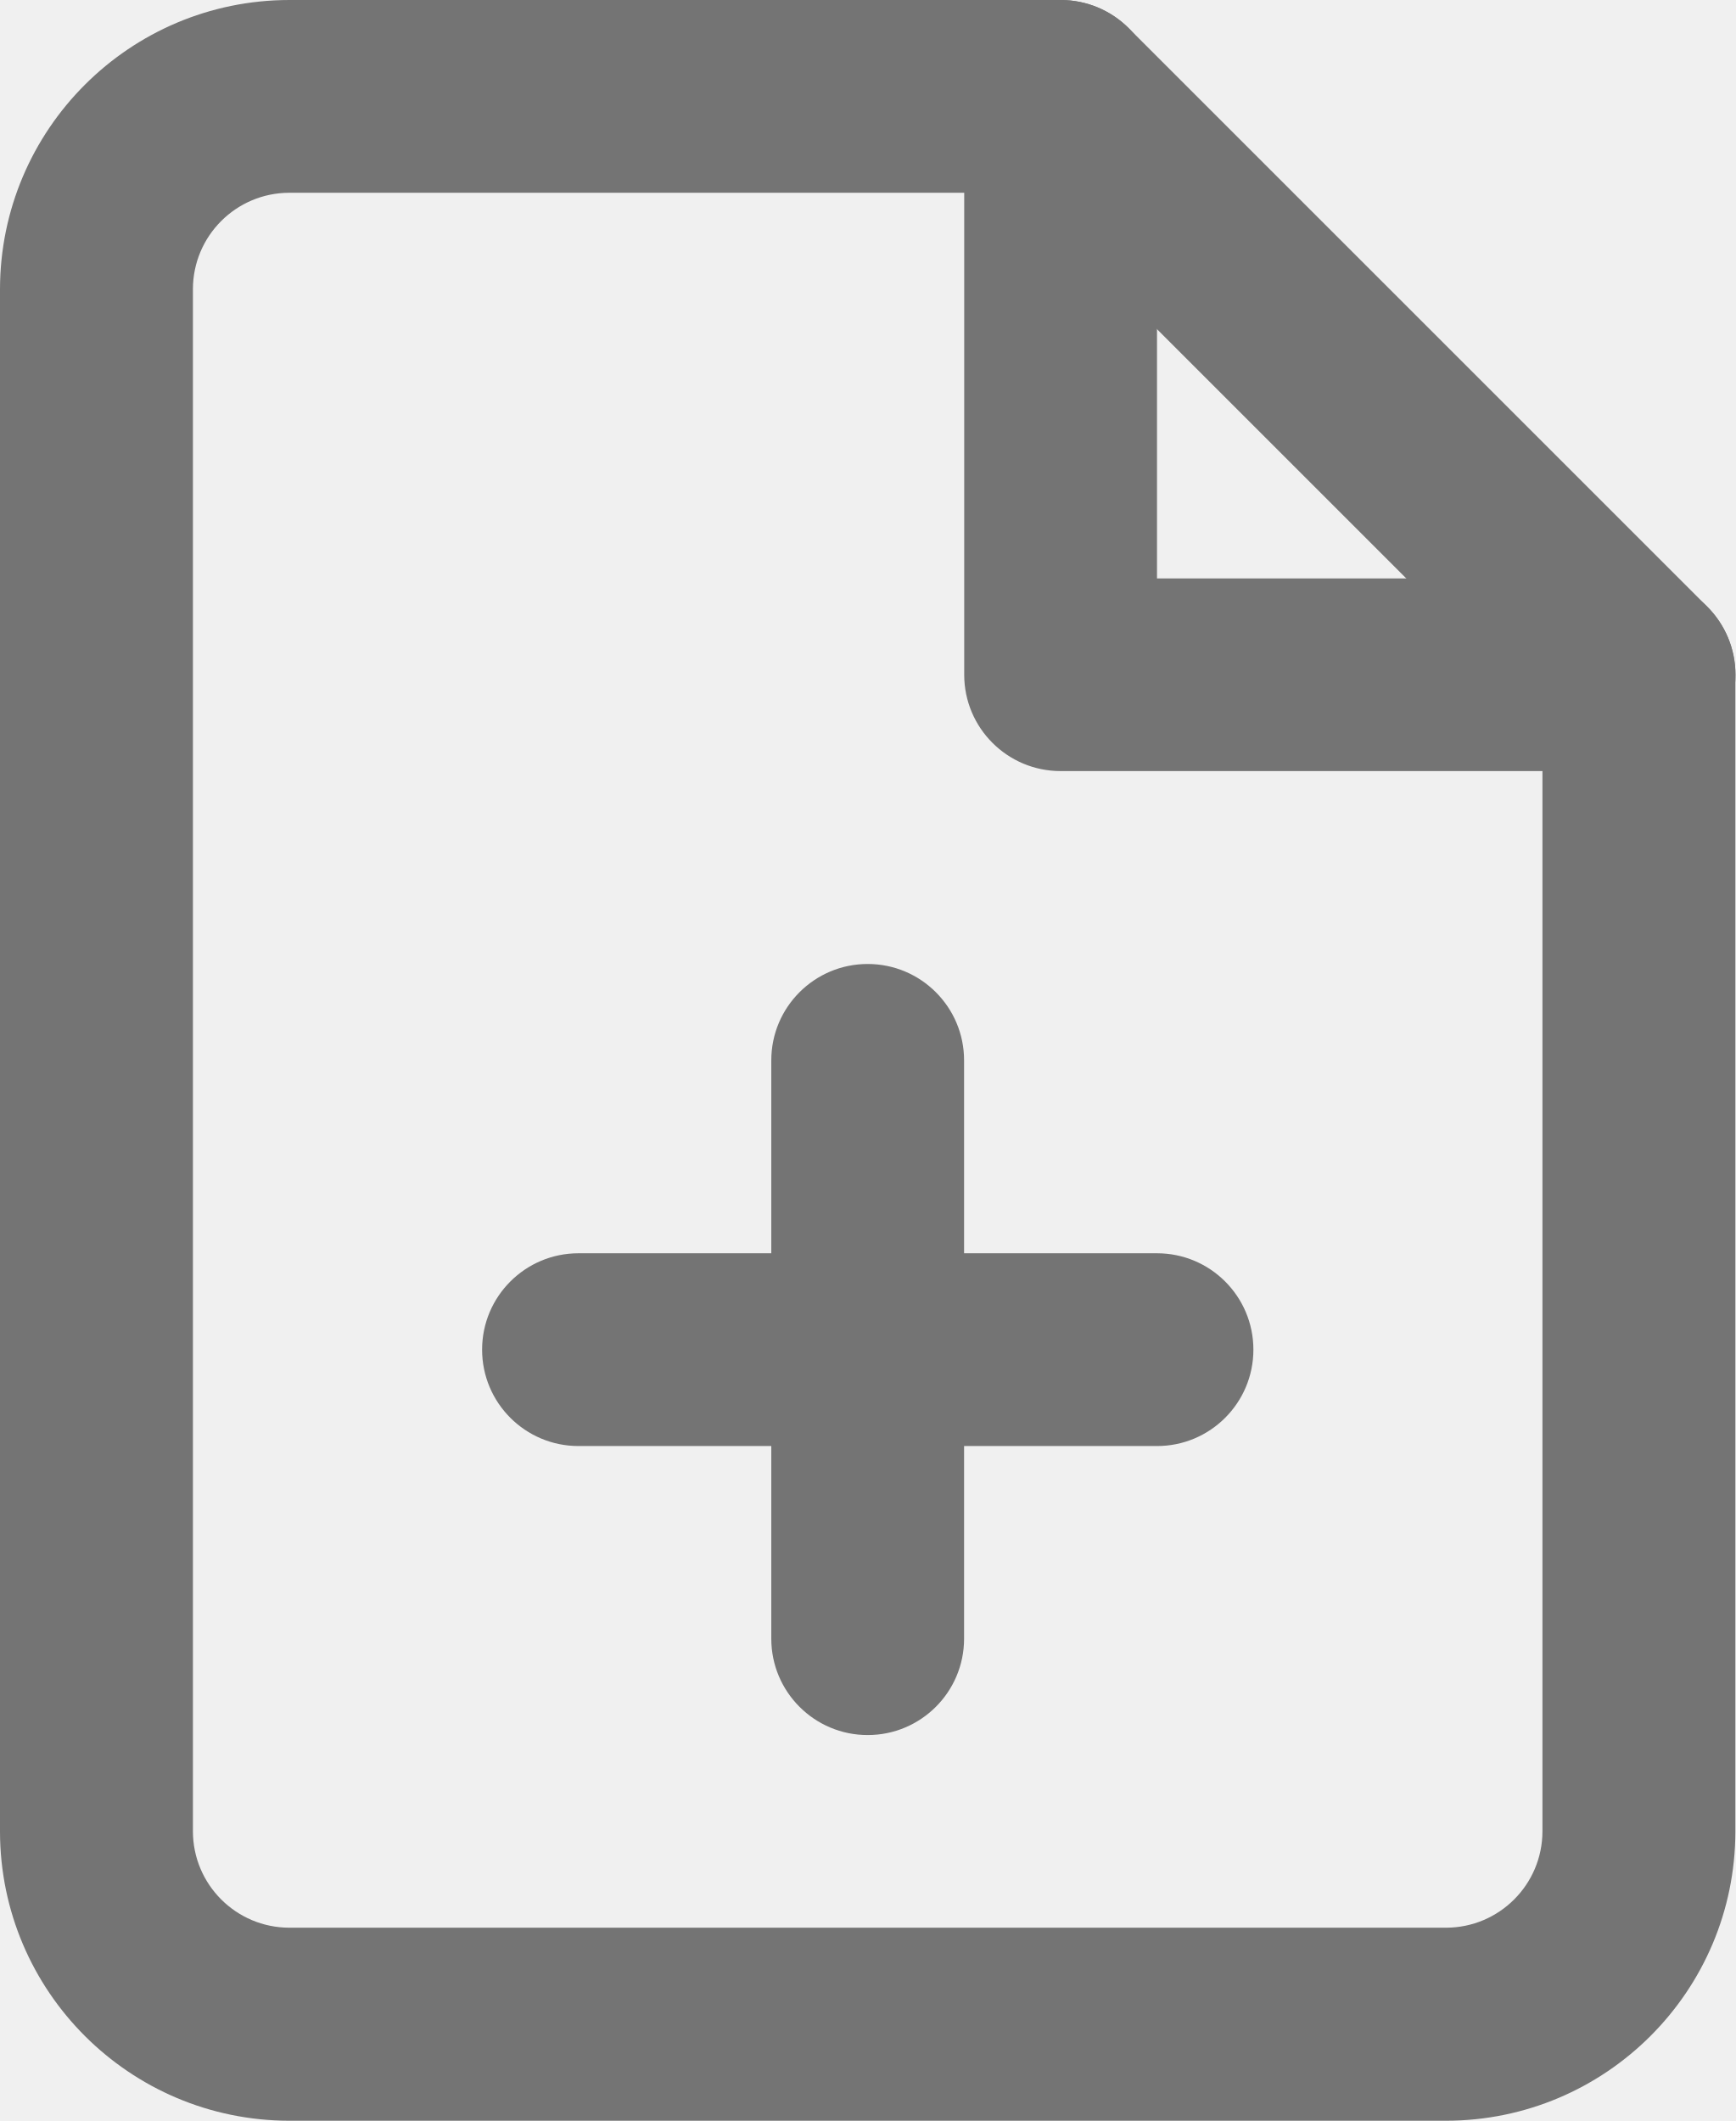
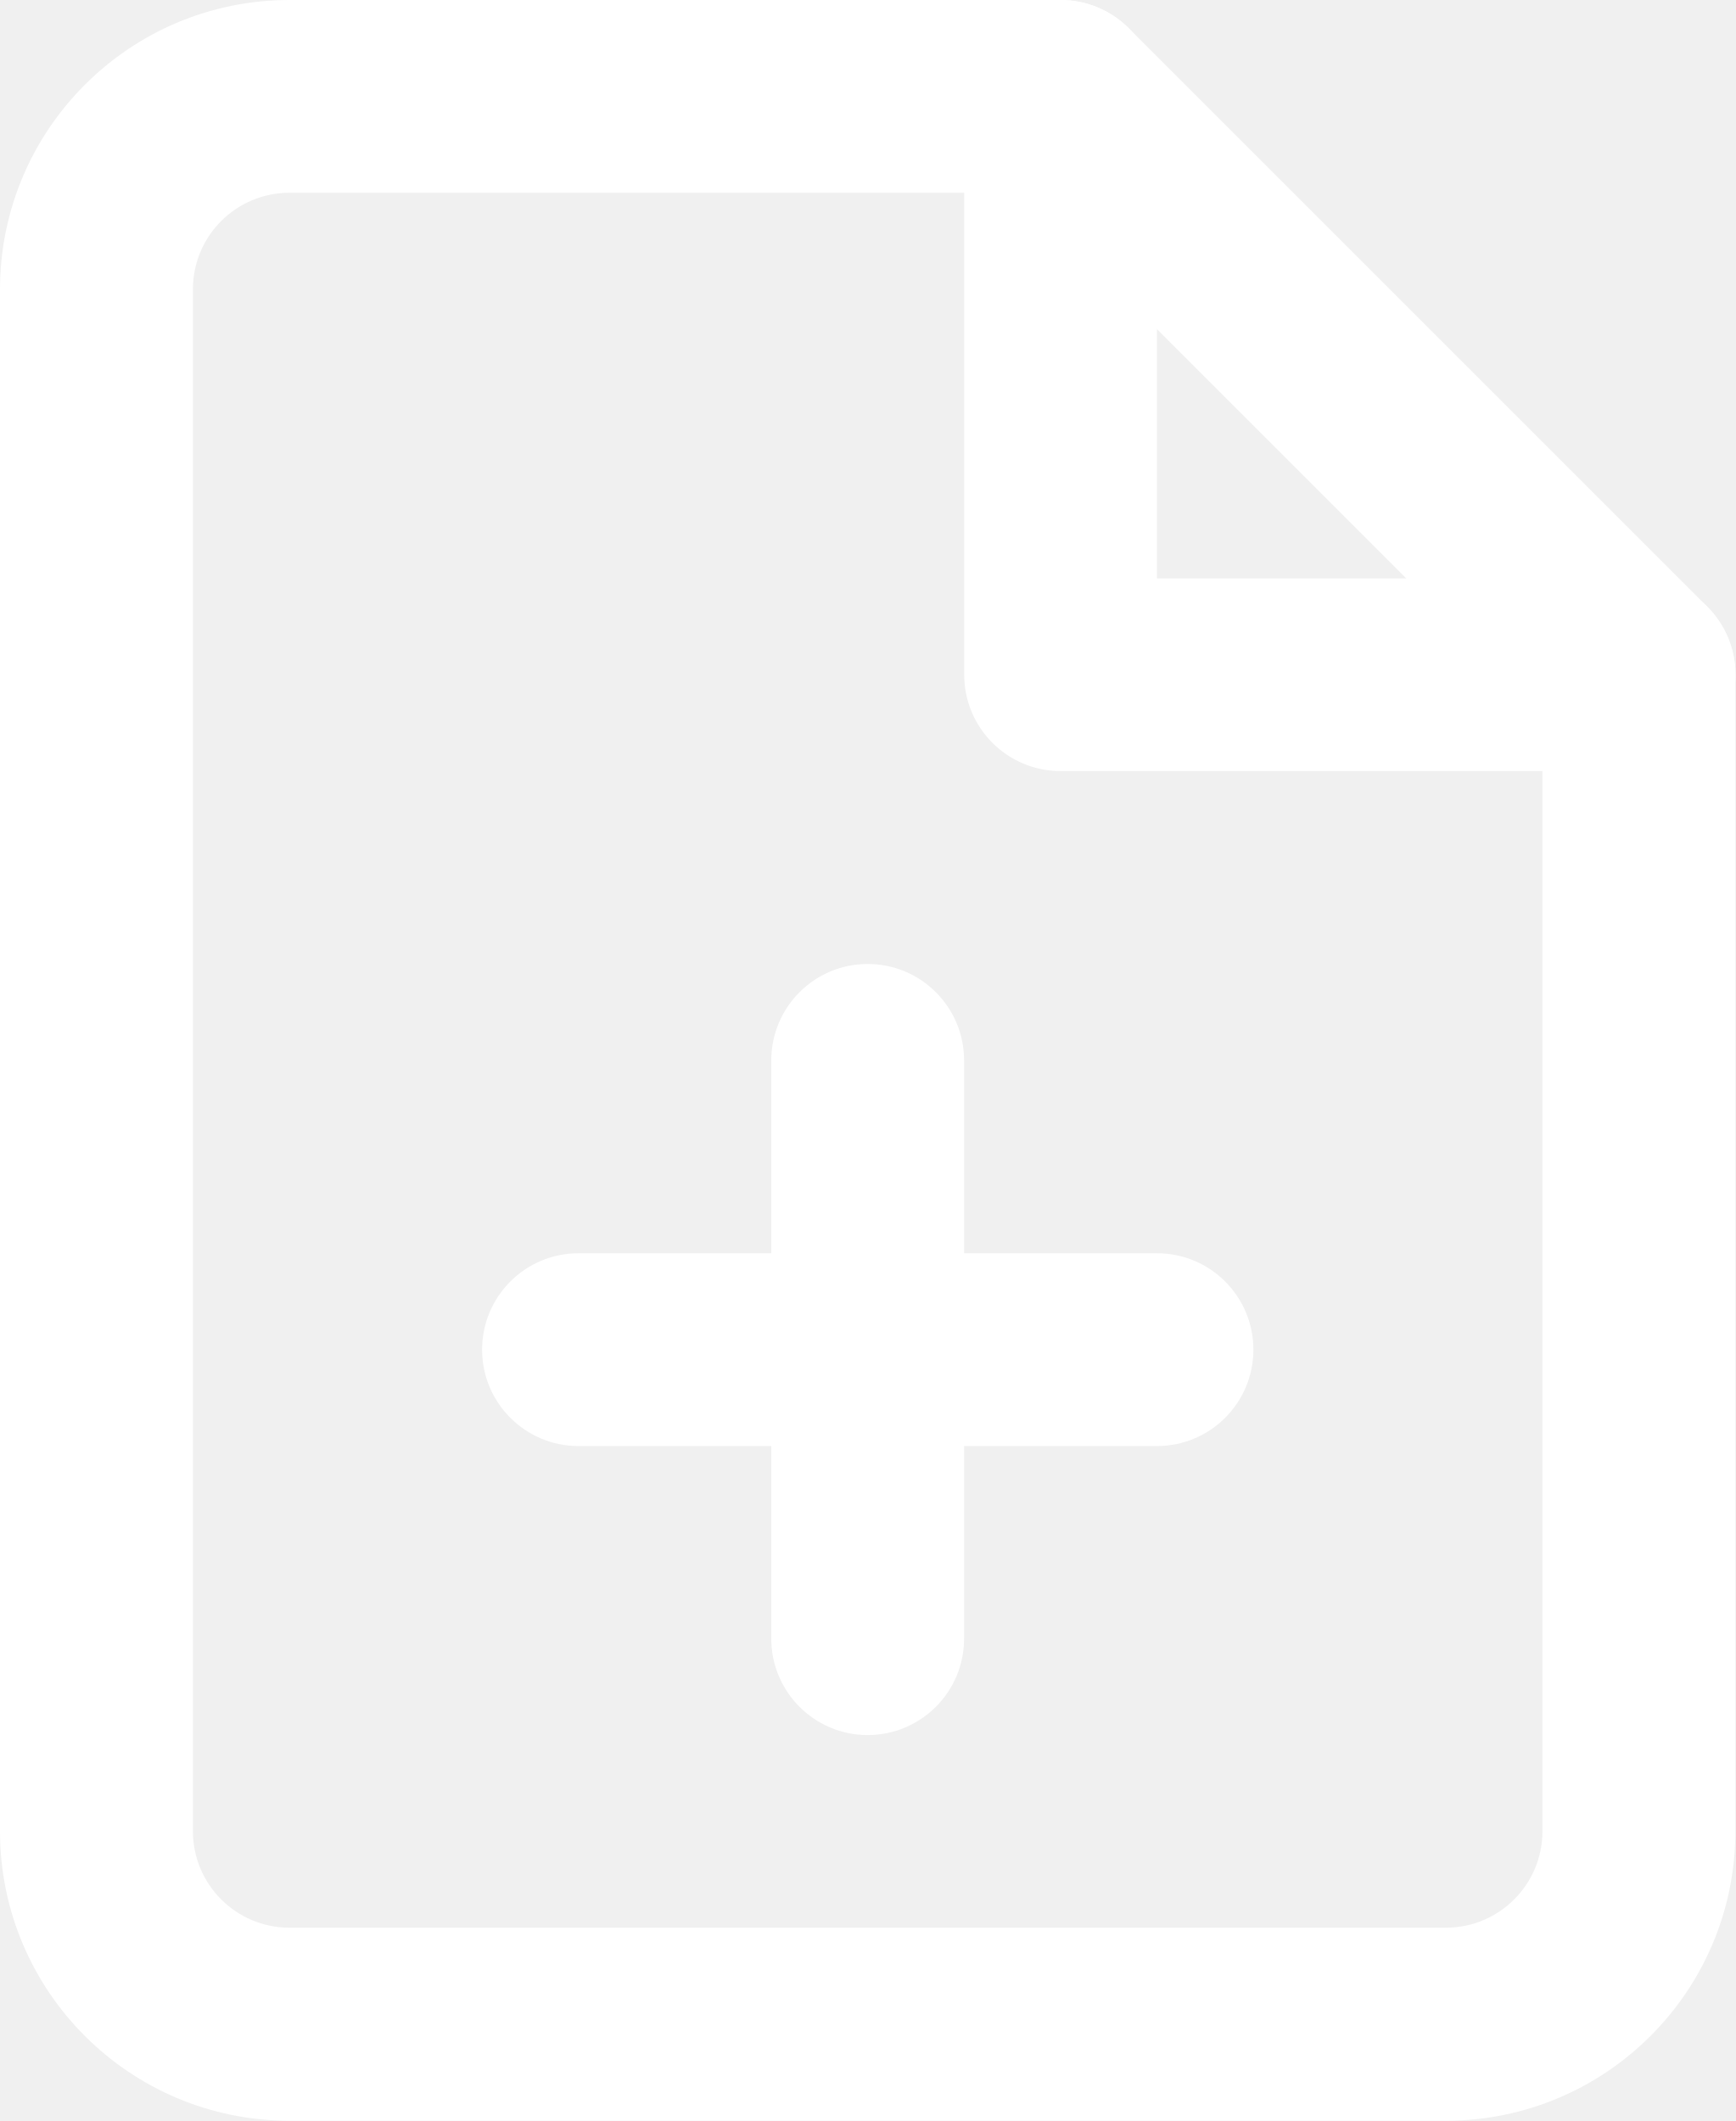
<svg xmlns="http://www.w3.org/2000/svg" width="13.053" height="15.954" viewBox="0 0 13.053 15.954">
  <g id="Icon_feather-file-plus" data-name="Icon feather-file-plus" transform="translate(0 -0.001)">
-     <path id="Path_1611" data-name="Path 1611" d="M6.676,1.5h5.8a.725.725,0,0,1,.513.212l4.351,4.351a.725.725,0,0,1,.212.513v8.7a2.178,2.178,0,0,1-2.176,2.176h-8.7A2.178,2.178,0,0,1,4.5,15.279V3.676A2.178,2.178,0,0,1,6.676,1.5Zm5.5,1.45h-5.5a.726.726,0,0,0-.725.725v11.6A.726.726,0,0,0,6.676,16h8.7a.726.726,0,0,0,.725-.725v-8.4Z" transform="translate(-4.5 -1.499)" fill="#747474" />
-     <path id="Path_1612" data-name="Path 1612" d="M24.576,7.3H20.225a.725.725,0,0,1-.725-.725V2.225a.725.725,0,1,1,1.45,0V5.851h3.626a.725.725,0,0,1,0,1.45Z" transform="translate(-12.248 -1.499)" fill="#747474" />
-     <path id="Path_1613" data-name="Path 1613" d="M17.225,22.3a.725.725,0,0,1-.725-.725V17.225a.725.725,0,1,1,1.45,0v4.351A.725.725,0,0,1,17.225,22.3Z" transform="translate(-10.699 -9.248)" fill="#747474" />
-     <path id="Path_1614" data-name="Path 1614" d="M17.076,22.45H12.725a.725.725,0,0,1,0-1.45h4.351a.725.725,0,0,1,0,1.45Z" transform="translate(-8.374 -11.572)" fill="#747474" />
+     <path id="Path_1611" data-name="Path 1611" d="M6.676,1.5h5.8a.725.725,0,0,1,.513.212l4.351,4.351a.725.725,0,0,1,.212.513v8.7a2.178,2.178,0,0,1-2.176,2.176h-8.7A2.178,2.178,0,0,1,4.5,15.279V3.676A2.178,2.178,0,0,1,6.676,1.5Zm5.5,1.45h-5.5a.726.726,0,0,0-.725.725v11.6A.726.726,0,0,0,6.676,16h8.7a.726.726,0,0,0,.725-.725v-8.4Z" transform="translate(-4.5 -1.499)" fill="#ffffff" />
+     <path id="Path_1612" data-name="Path 1612" d="M24.576,7.3H20.225a.725.725,0,0,1-.725-.725V2.225a.725.725,0,1,1,1.45,0V5.851h3.626a.725.725,0,0,1,0,1.45Z" transform="translate(-12.248 -1.499)" fill="#ffffff" />
+     <path id="Path_1613" data-name="Path 1613" d="M17.225,22.3a.725.725,0,0,1-.725-.725V17.225a.725.725,0,1,1,1.45,0v4.351A.725.725,0,0,1,17.225,22.3Z" transform="translate(-10.699 -9.248)" fill="#ffffff" />
+     <path id="Path_1614" data-name="Path 1614" d="M17.076,22.45H12.725a.725.725,0,0,1,0-1.45h4.351a.725.725,0,0,1,0,1.45Z" transform="translate(-8.374 -11.572)" fill="#ffffff" />
  </g>
</svg>
